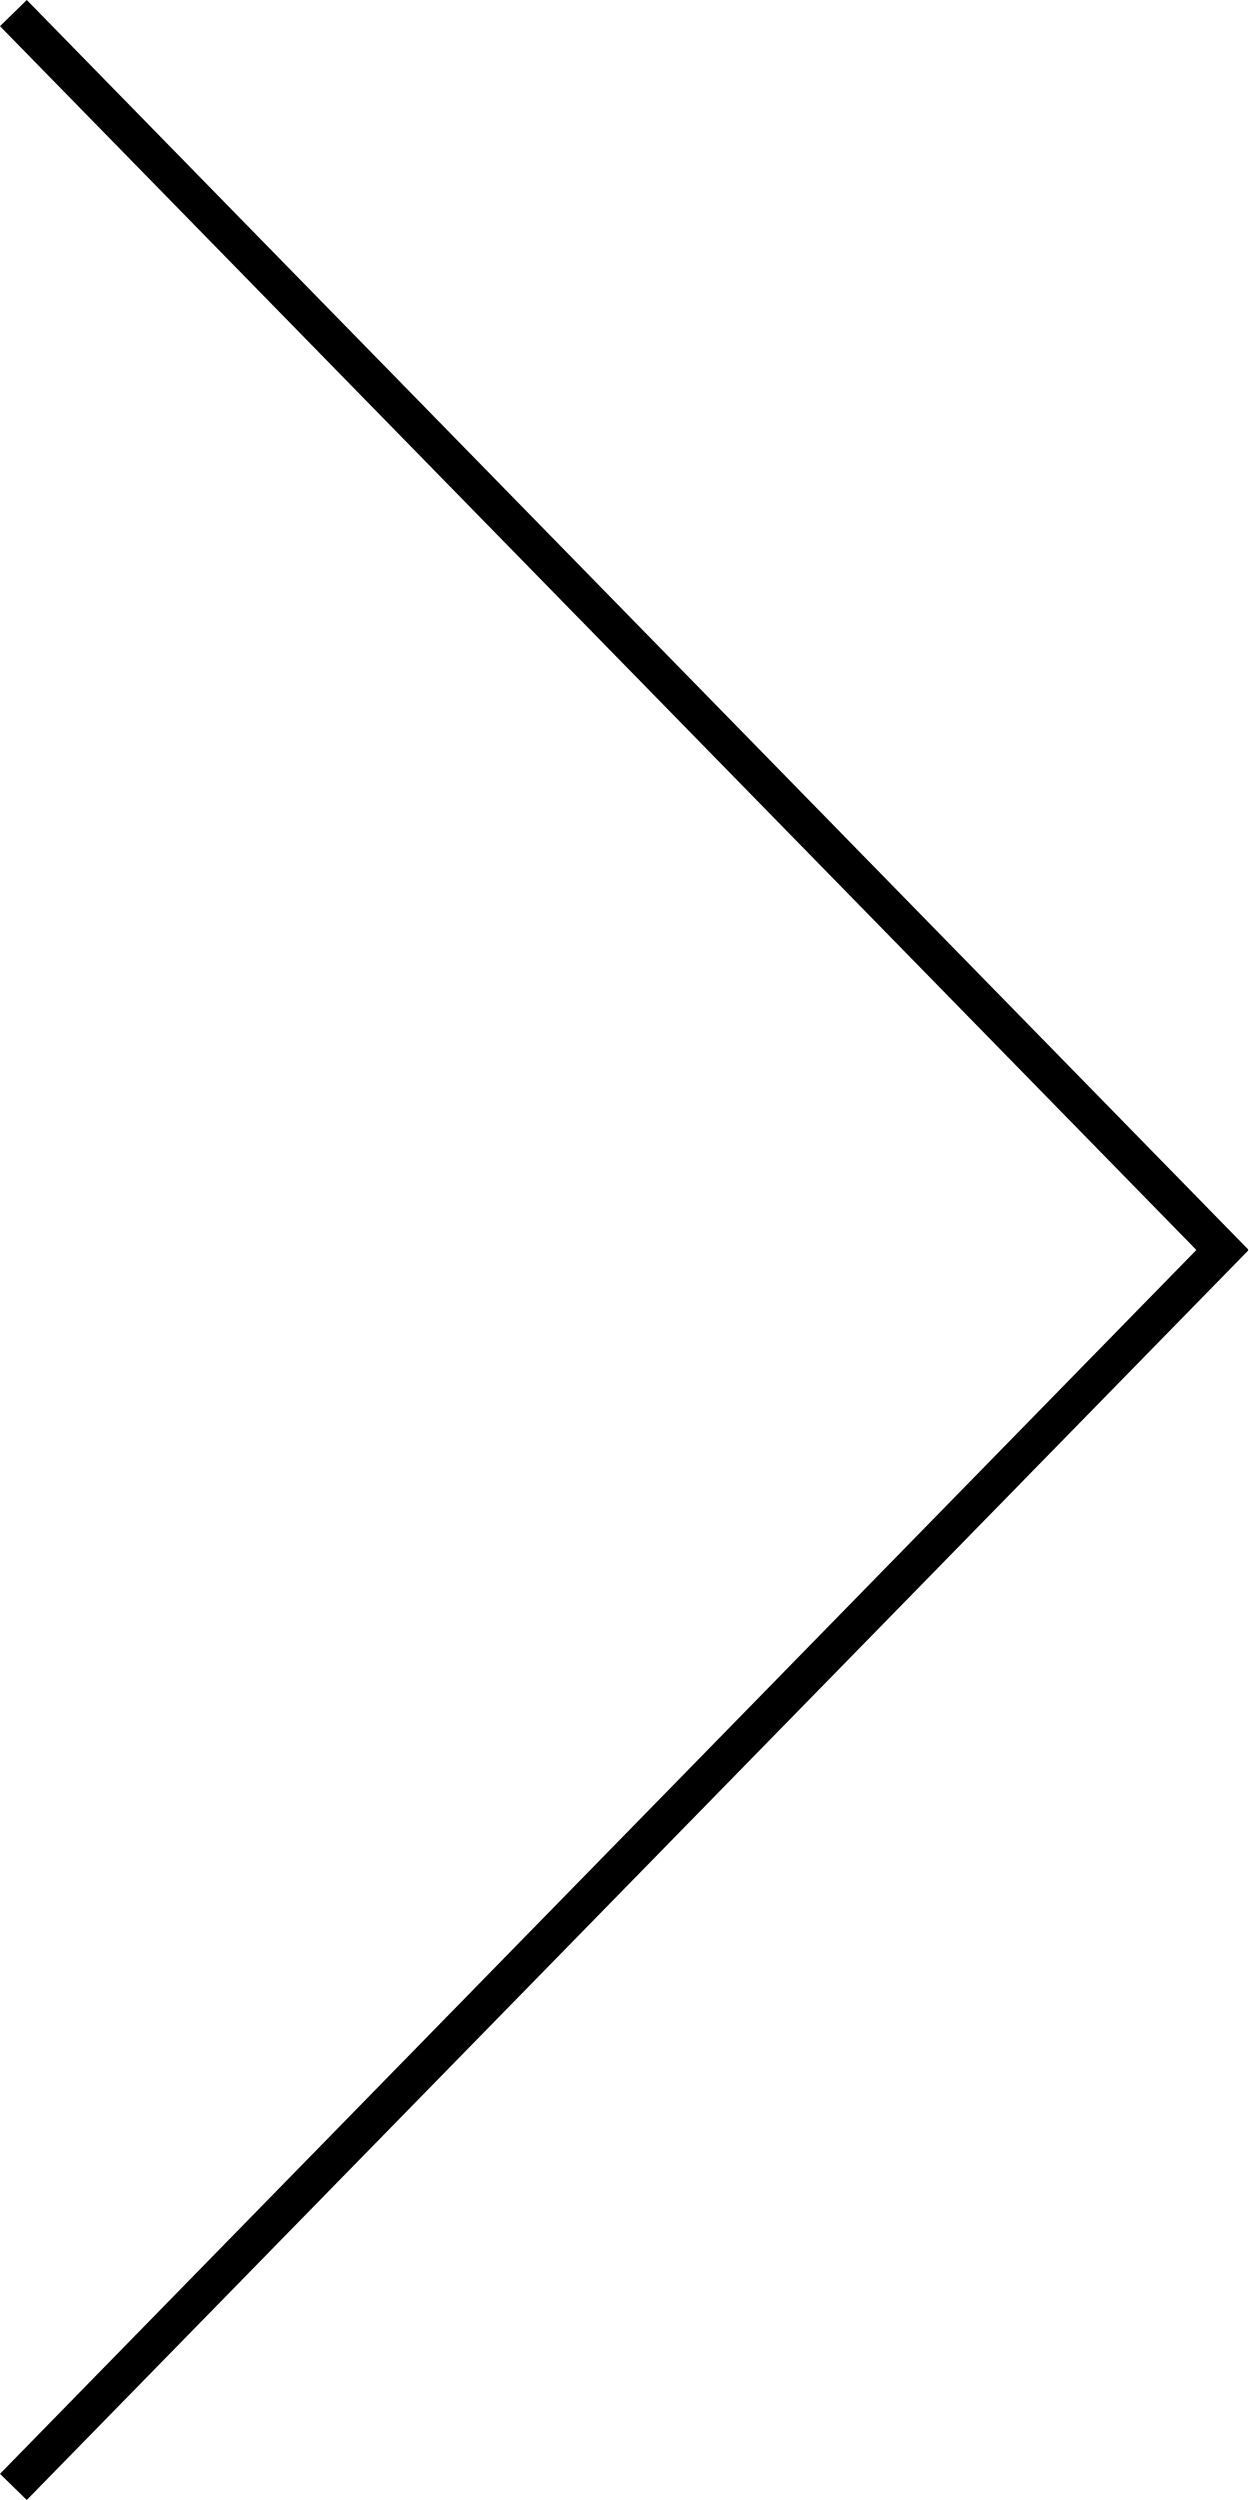
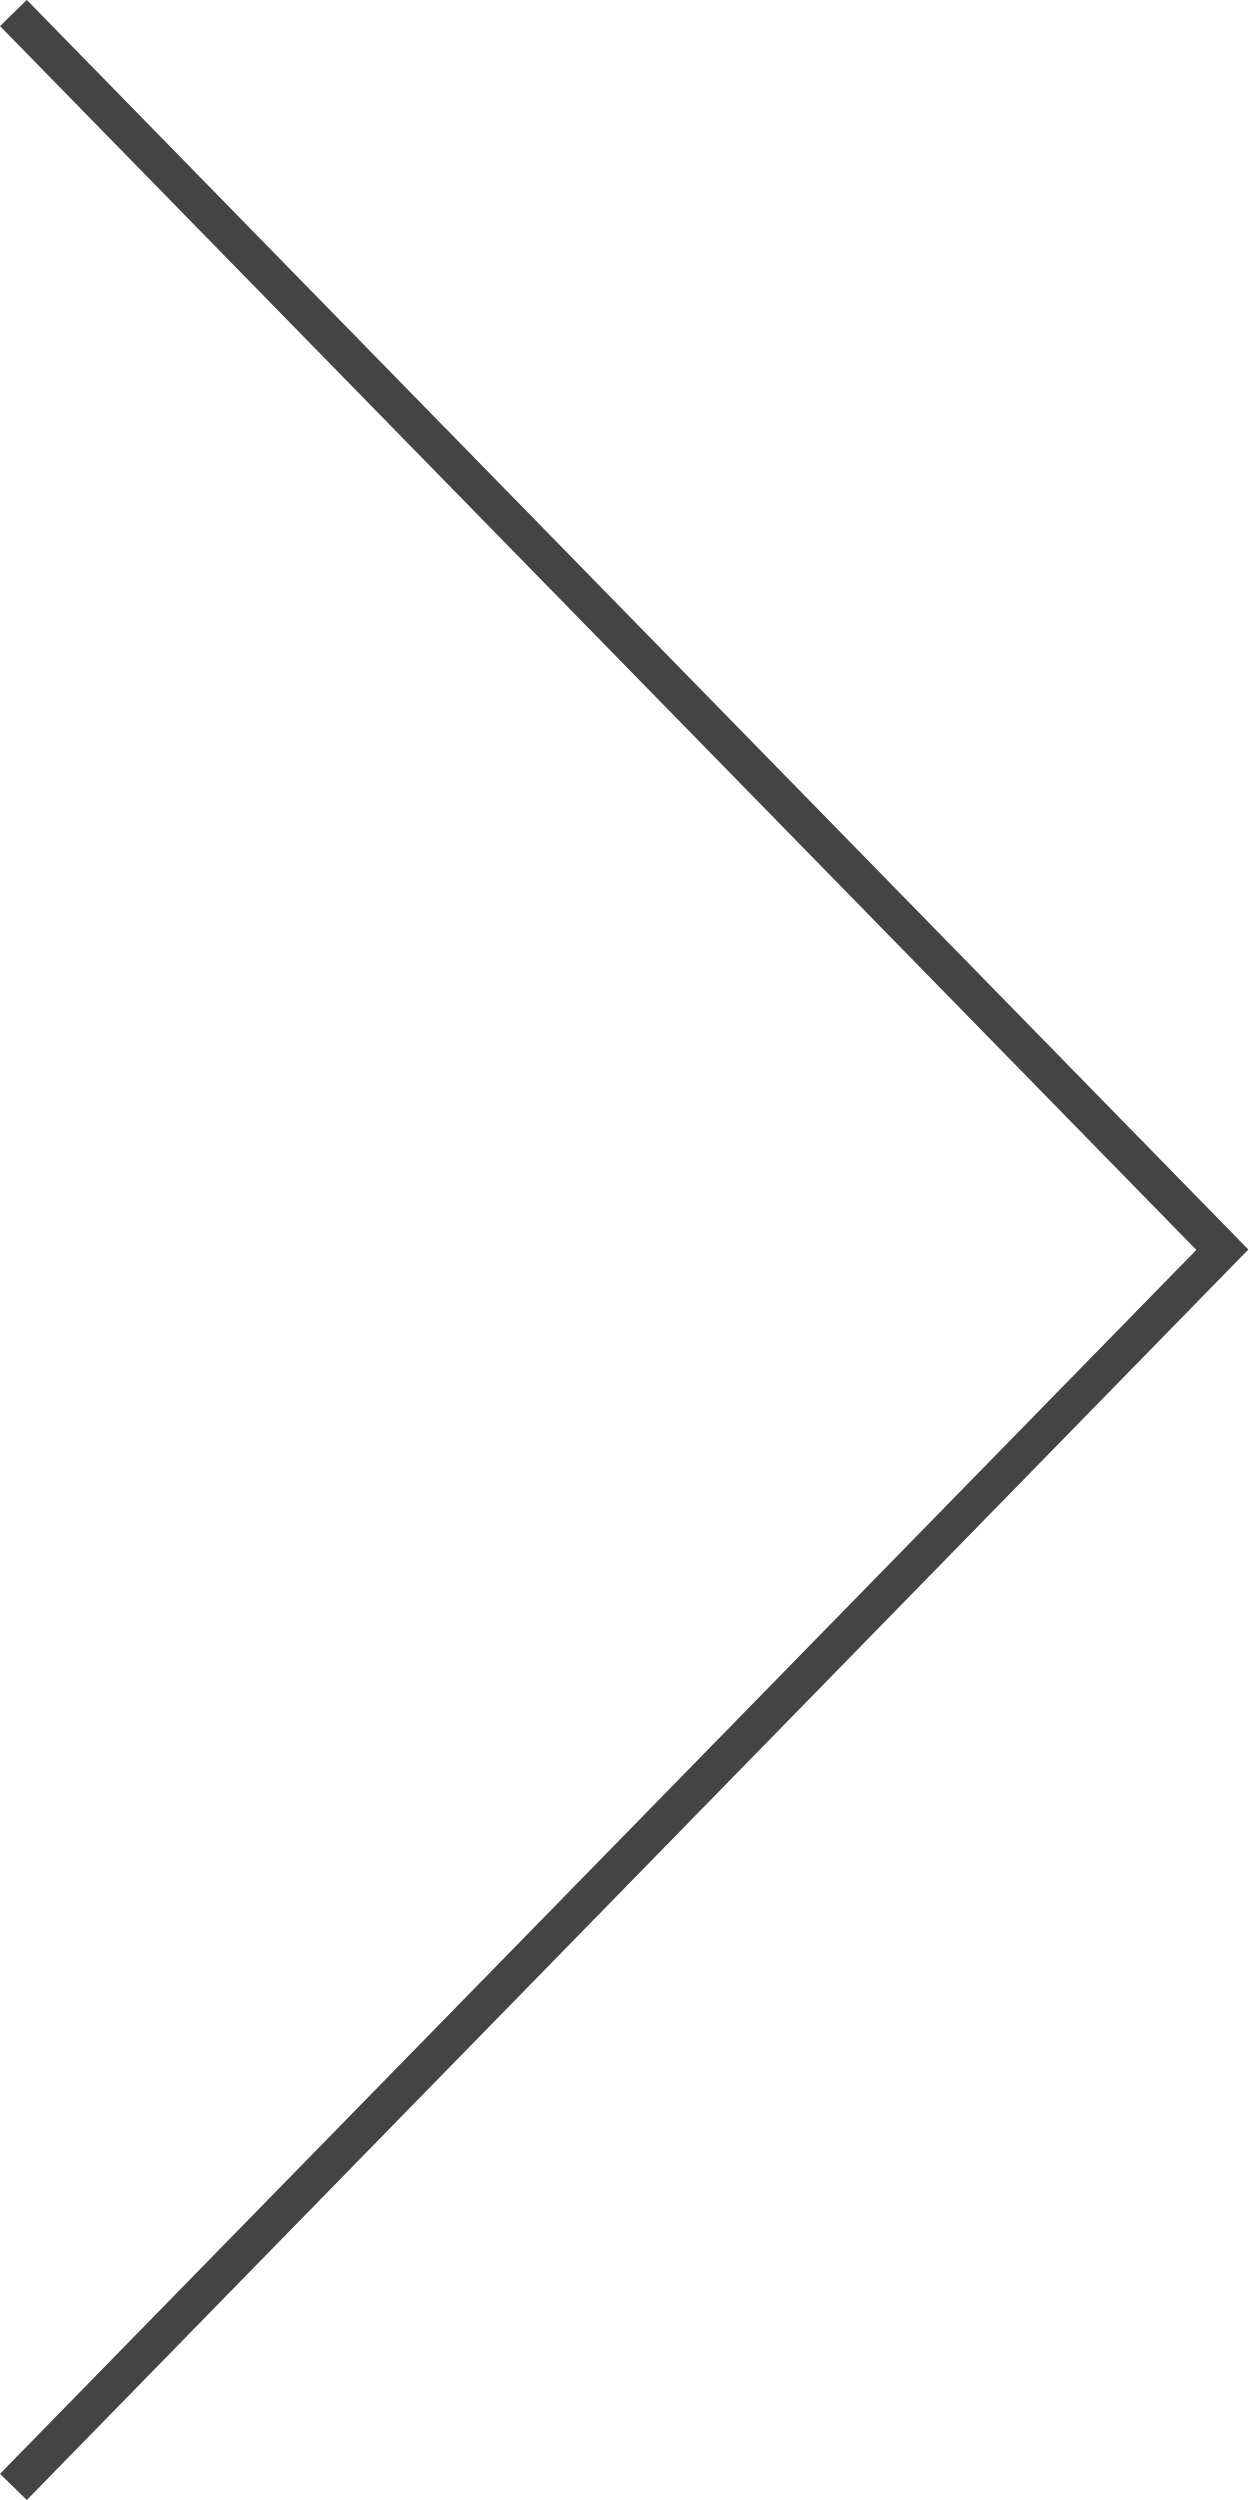
- <svg xmlns="http://www.w3.org/2000/svg" version="1.1" x="0px" y="0px" width="33.34px" height="66.771px" viewBox="0 0 33.34 66.771" enable-background="new 0 0 33.34 66.771" xml:space="preserve">
-   <g id="Layer_1">
- </g>
-   <g id="Layer_2">
-     <polygon points="0,66.072 0.715,66.771 33.34,33.396 33.328,33.385 33.34,33.374 0.715,0 0,0.699 31.953,33.385  " />
-   </g>
+ <svg xmlns="http://www.w3.org/2000/svg" version="1.1" width="16" height="32" viewBox="0 0 16 32">
+   <path fill="#444444" d="M0 31.665l0.343 0.335 15.636-16.006-15.636-15.995-0.343 0.335 15.313 15.665z" />
</svg>
